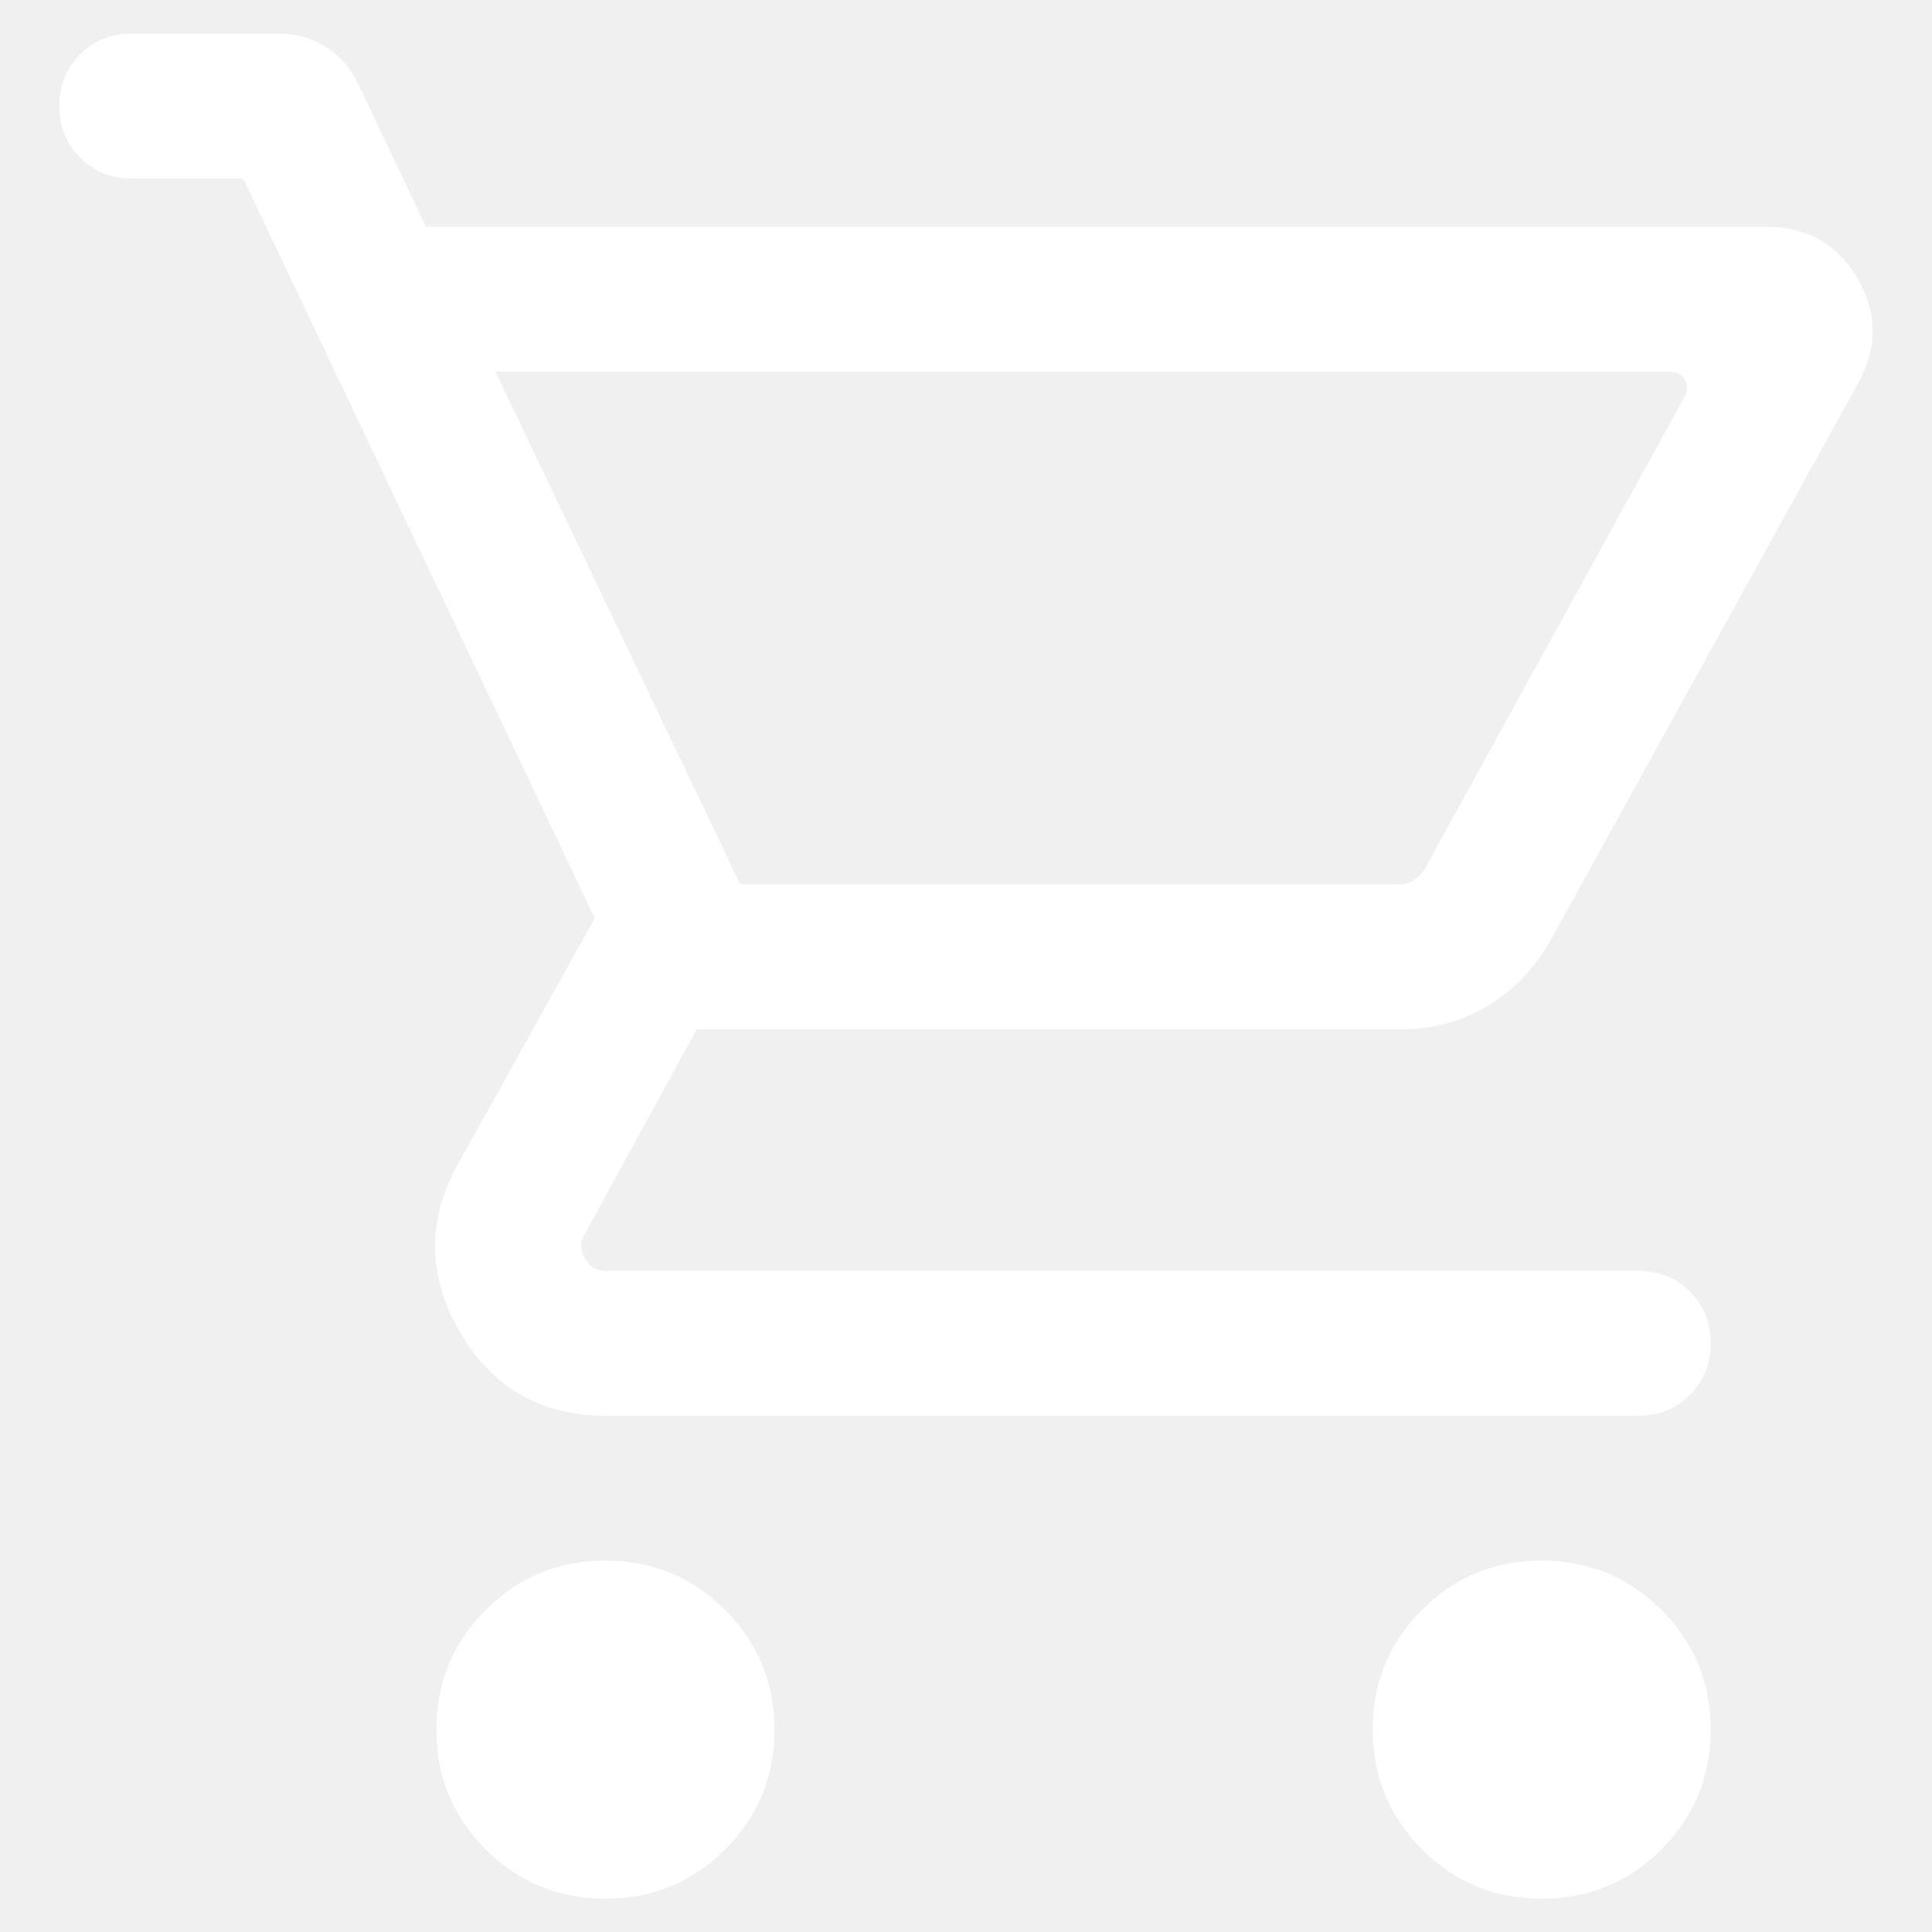
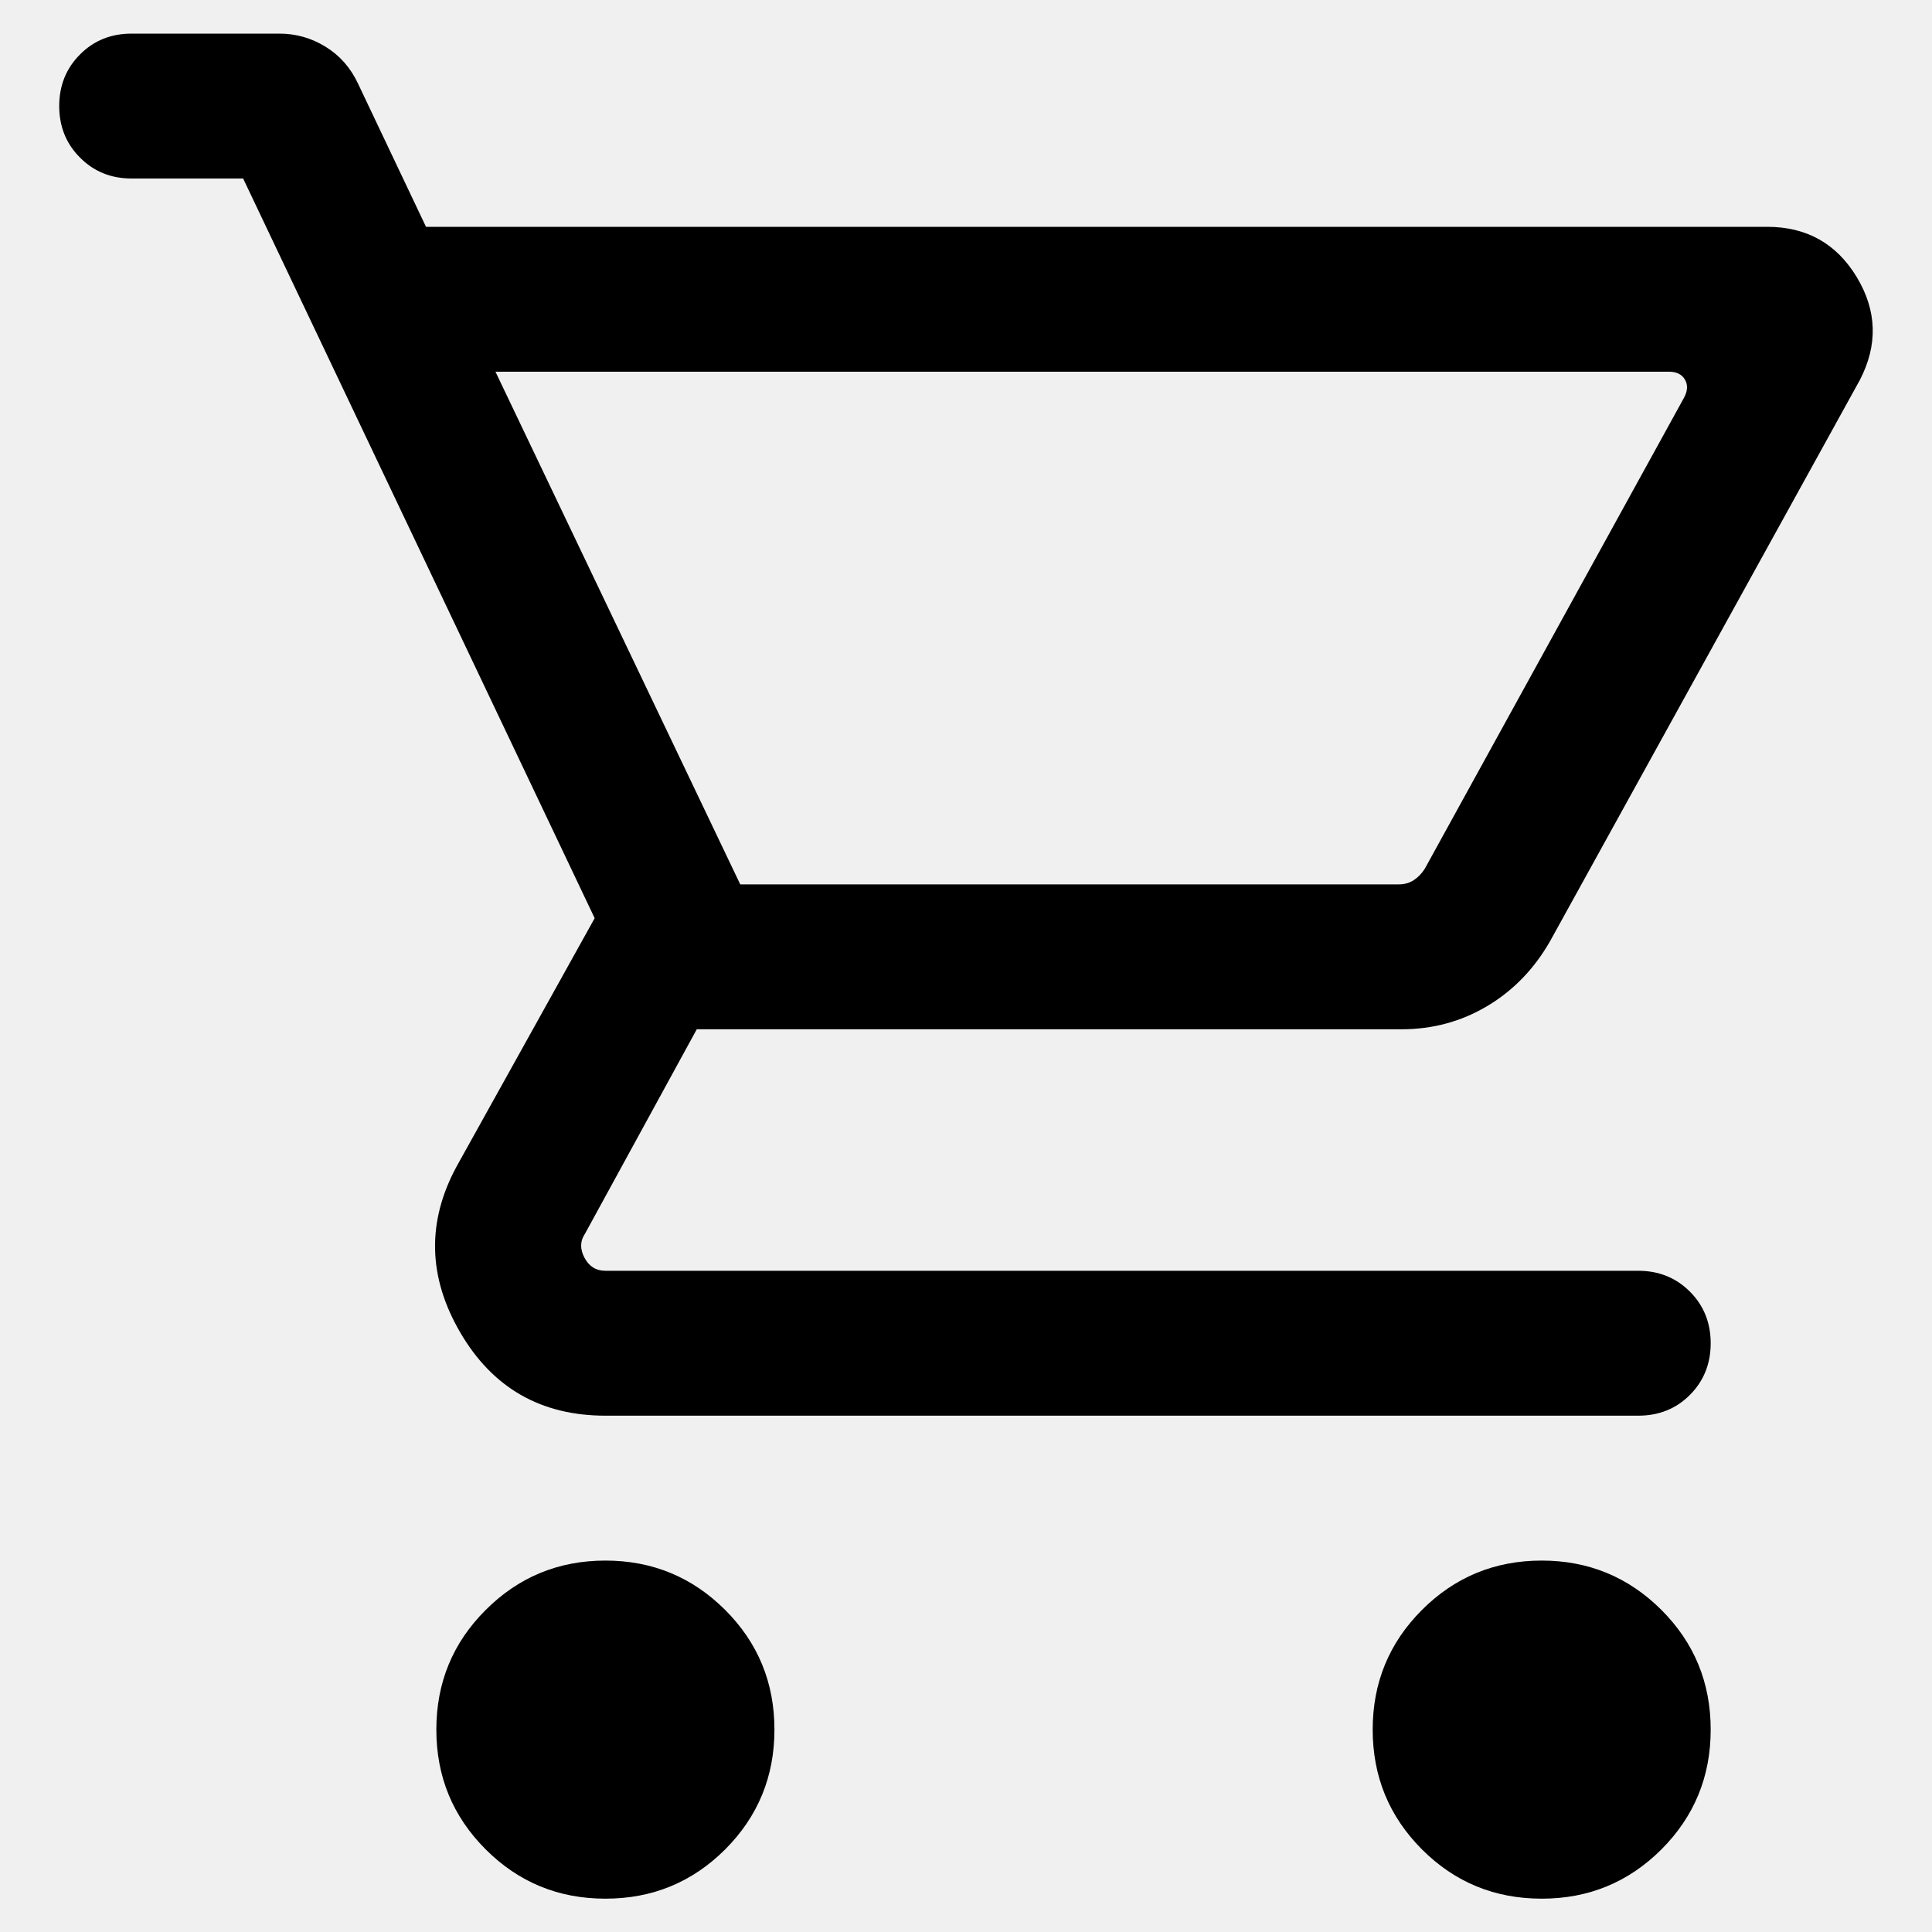
<svg xmlns="http://www.w3.org/2000/svg" width="20" height="20" viewBox="0 0 20 20" fill="none">
-   <path d="M6.267 19.655C5.781 19.655 5.368 19.485 5.028 19.145C4.687 18.804 4.517 18.391 4.517 17.905C4.517 17.419 4.687 17.006 5.028 16.666C5.368 16.326 5.781 16.155 6.267 16.155C6.753 16.155 7.166 16.326 7.507 16.666C7.847 17.006 8.017 17.419 8.017 17.905C8.017 18.391 7.847 18.804 7.507 19.145C7.166 19.485 6.753 19.655 6.267 19.655ZM15.96 19.655C15.473 19.655 15.06 19.485 14.72 19.145C14.38 18.804 14.21 18.391 14.21 17.905C14.21 17.419 14.38 17.006 14.72 16.666C15.06 16.326 15.473 16.155 15.96 16.155C16.445 16.155 16.858 16.326 17.199 16.666C17.539 17.006 17.709 17.419 17.709 17.905C17.709 18.391 17.539 18.804 17.199 19.145C16.858 19.485 16.445 19.655 15.96 19.655ZM5.129 3.848L7.663 9.155H14.48C14.538 9.155 14.589 9.141 14.634 9.112C14.679 9.083 14.718 9.043 14.75 8.992L17.433 4.117C17.471 4.046 17.474 3.984 17.442 3.929C17.41 3.875 17.355 3.848 17.279 3.848H5.129ZM4.41 2.348H18.294C18.703 2.348 19.012 2.522 19.222 2.87C19.431 3.218 19.441 3.573 19.252 3.936L16.048 9.74C15.884 10.028 15.667 10.253 15.397 10.414C15.127 10.575 14.831 10.655 14.509 10.655H7.213L6.056 12.771C6.004 12.848 6.003 12.931 6.051 13.021C6.099 13.111 6.171 13.155 6.267 13.155H16.959C17.172 13.155 17.35 13.227 17.494 13.371C17.637 13.514 17.709 13.693 17.709 13.905C17.709 14.118 17.637 14.296 17.494 14.44C17.35 14.584 17.172 14.655 16.959 14.655H6.267C5.6 14.655 5.099 14.368 4.764 13.793C4.429 13.218 4.417 12.644 4.729 12.071L6.156 9.505L2.517 1.848H1.363C1.15 1.848 0.972 1.776 0.829 1.632C0.685 1.489 0.613 1.31 0.613 1.098C0.613 0.885 0.685 0.707 0.829 0.563C0.972 0.419 1.15 0.348 1.363 0.348H2.892C3.063 0.348 3.222 0.393 3.369 0.483C3.517 0.574 3.629 0.701 3.706 0.865L4.41 2.348Z" fill="white" />
+   <path d="M6.267 19.655C5.781 19.655 5.368 19.485 5.028 19.145C4.687 18.804 4.517 18.391 4.517 17.905C4.517 17.419 4.687 17.006 5.028 16.666C5.368 16.326 5.781 16.155 6.267 16.155C6.753 16.155 7.166 16.326 7.507 16.666C7.847 17.006 8.017 17.419 8.017 17.905C8.017 18.391 7.847 18.804 7.507 19.145C7.166 19.485 6.753 19.655 6.267 19.655ZM15.96 19.655C15.473 19.655 15.06 19.485 14.72 19.145C14.38 18.804 14.21 18.391 14.21 17.905C14.21 17.419 14.38 17.006 14.72 16.666C15.06 16.326 15.473 16.155 15.96 16.155C16.445 16.155 16.858 16.326 17.199 16.666C17.539 17.006 17.709 17.419 17.709 17.905C17.709 18.391 17.539 18.804 17.199 19.145C16.858 19.485 16.445 19.655 15.96 19.655ZM5.129 3.848L7.663 9.155H14.48C14.538 9.155 14.589 9.141 14.634 9.112C14.679 9.083 14.718 9.043 14.75 8.992L17.433 4.117C17.471 4.046 17.474 3.984 17.442 3.929C17.41 3.875 17.355 3.848 17.279 3.848H5.129ZM4.41 2.348H18.294C18.703 2.348 19.012 2.522 19.222 2.87C19.431 3.218 19.441 3.573 19.252 3.936L16.048 9.74C15.884 10.028 15.667 10.253 15.397 10.414C15.127 10.575 14.831 10.655 14.509 10.655H7.213L6.056 12.771C6.004 12.848 6.003 12.931 6.051 13.021C6.099 13.111 6.171 13.155 6.267 13.155H16.959C17.172 13.155 17.35 13.227 17.494 13.371C17.637 13.514 17.709 13.693 17.709 13.905C17.709 14.118 17.637 14.296 17.494 14.44C17.35 14.584 17.172 14.655 16.959 14.655H6.267C5.6 14.655 5.099 14.368 4.764 13.793C4.429 13.218 4.417 12.644 4.729 12.071L6.156 9.505L2.517 1.848H1.363C1.15 1.848 0.972 1.776 0.829 1.632C0.685 1.489 0.613 1.31 0.613 1.098C0.613 0.885 0.685 0.707 0.829 0.563C0.972 0.419 1.15 0.348 1.363 0.348H2.892C3.063 0.348 3.222 0.393 3.369 0.483C3.517 0.574 3.629 0.701 3.706 0.865L4.41 2.348Z" fill="currentColor" />
</svg>
